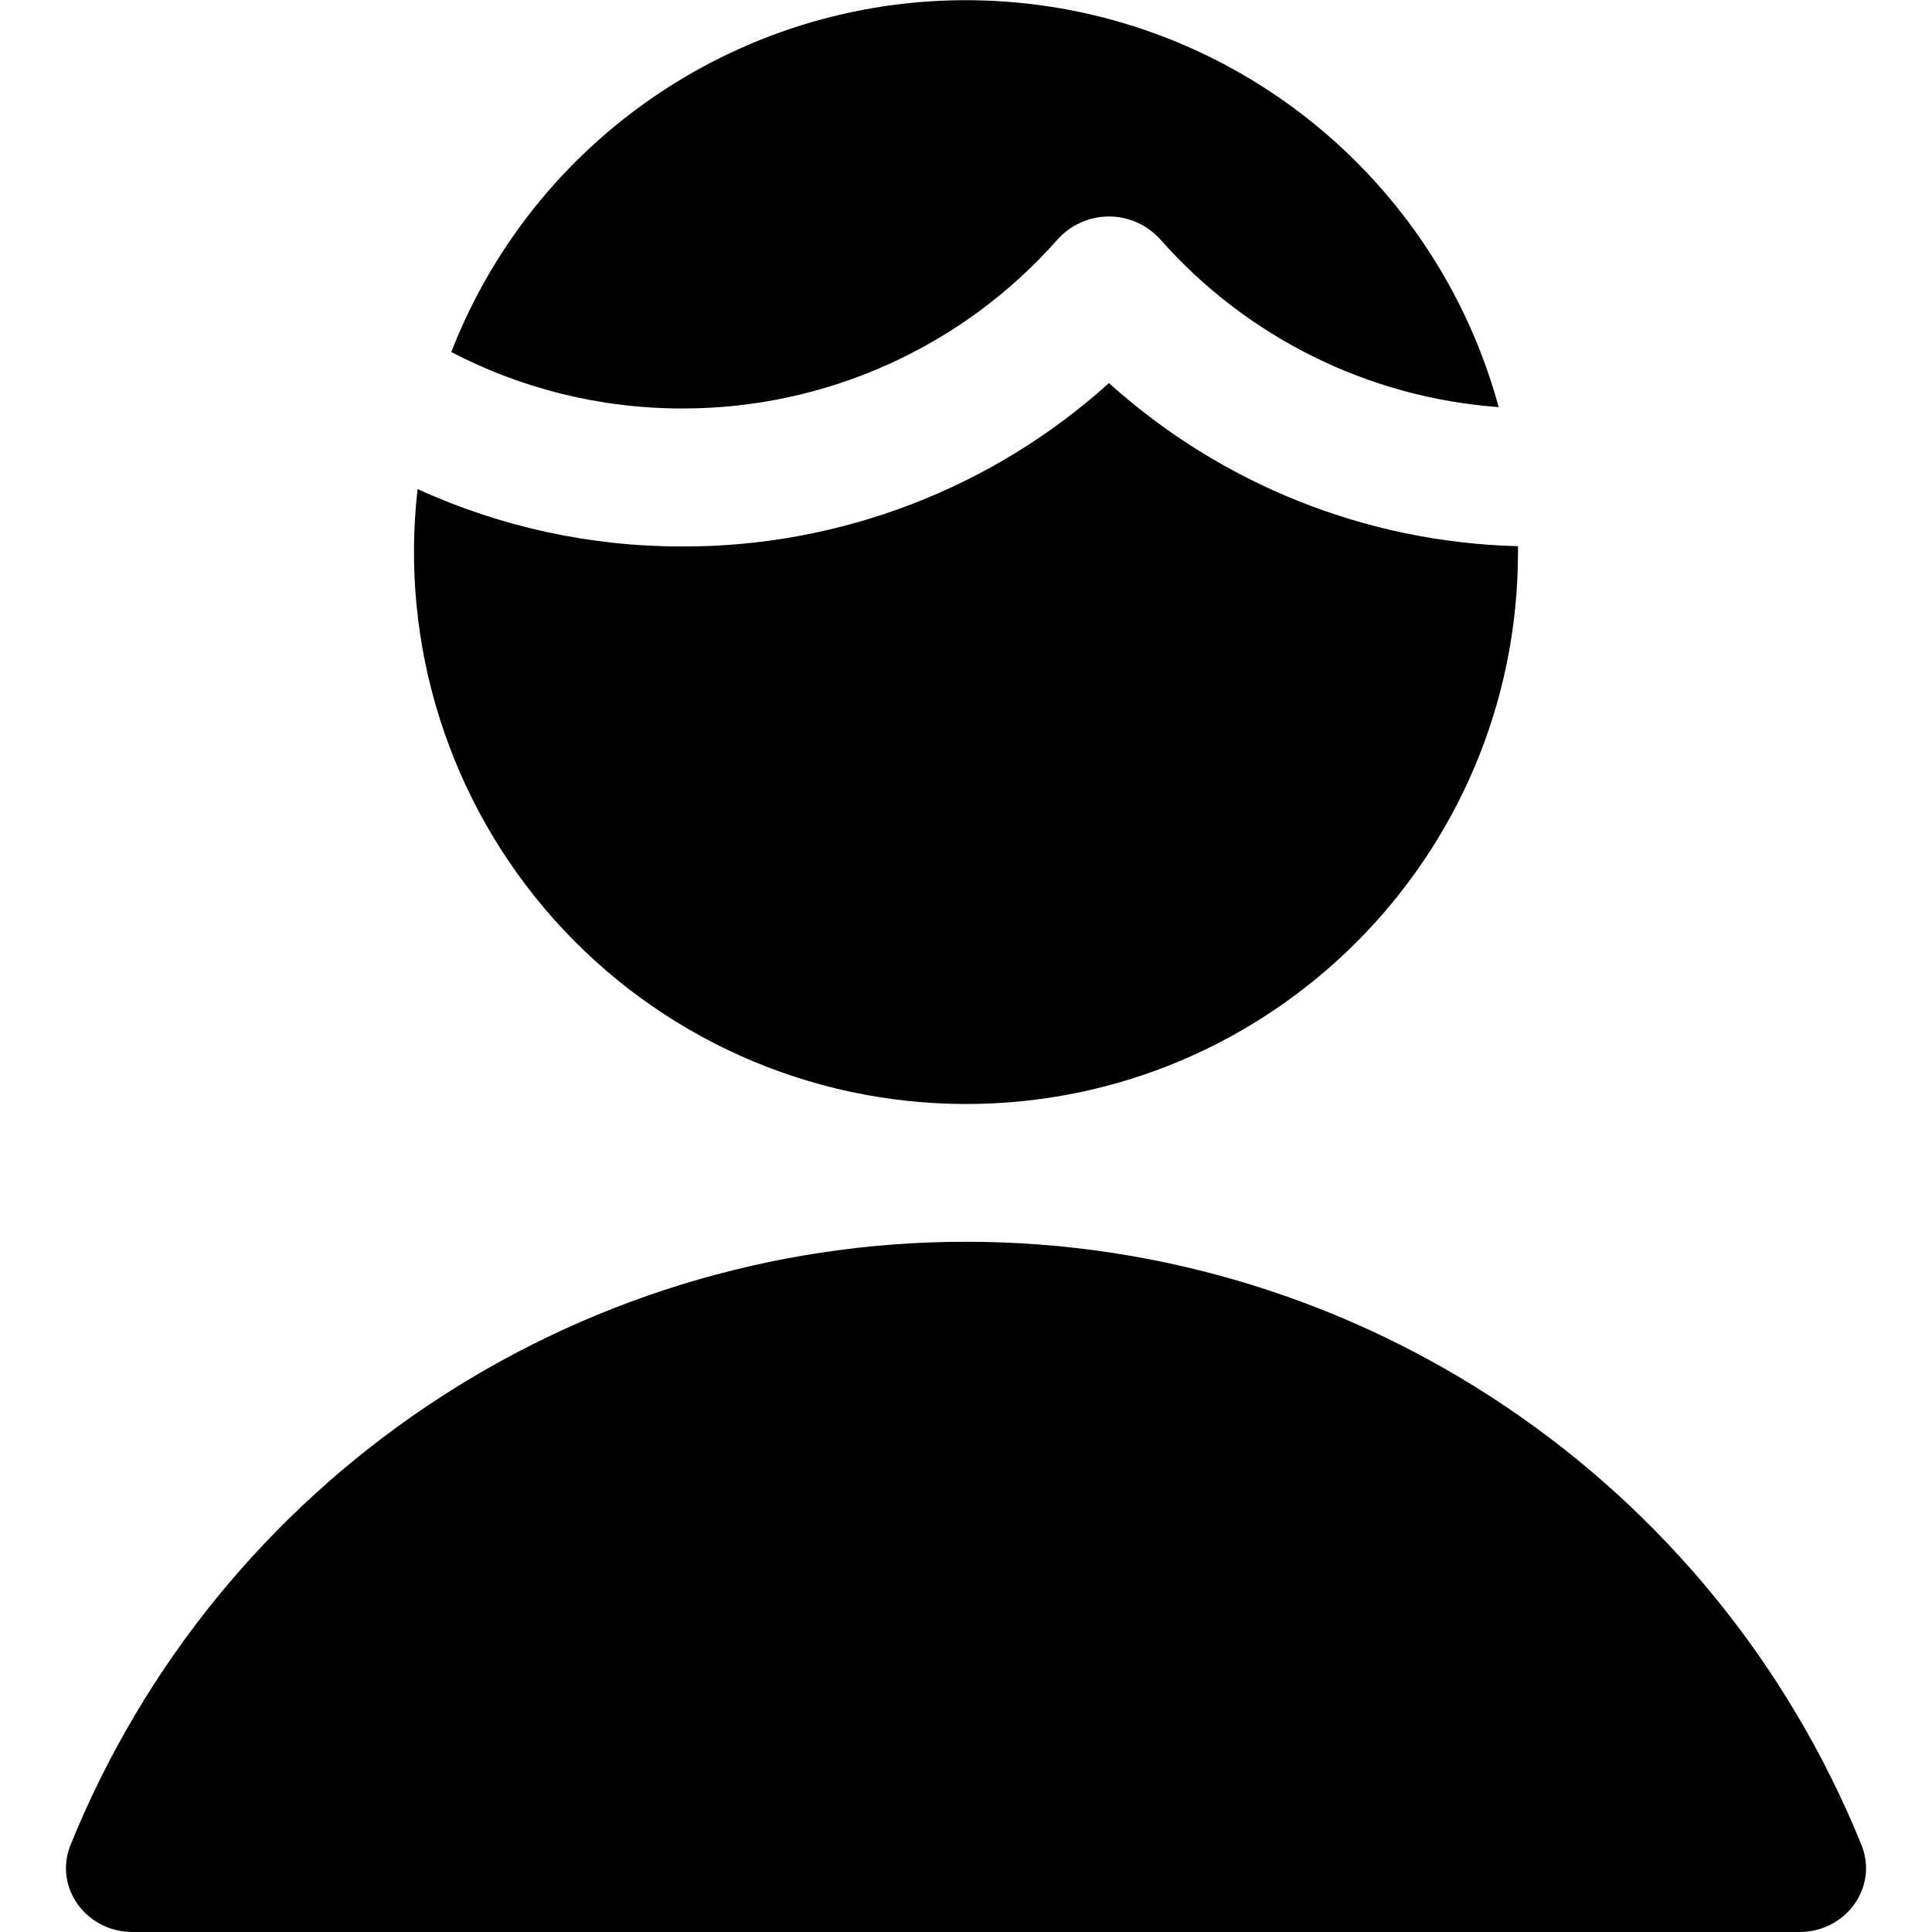
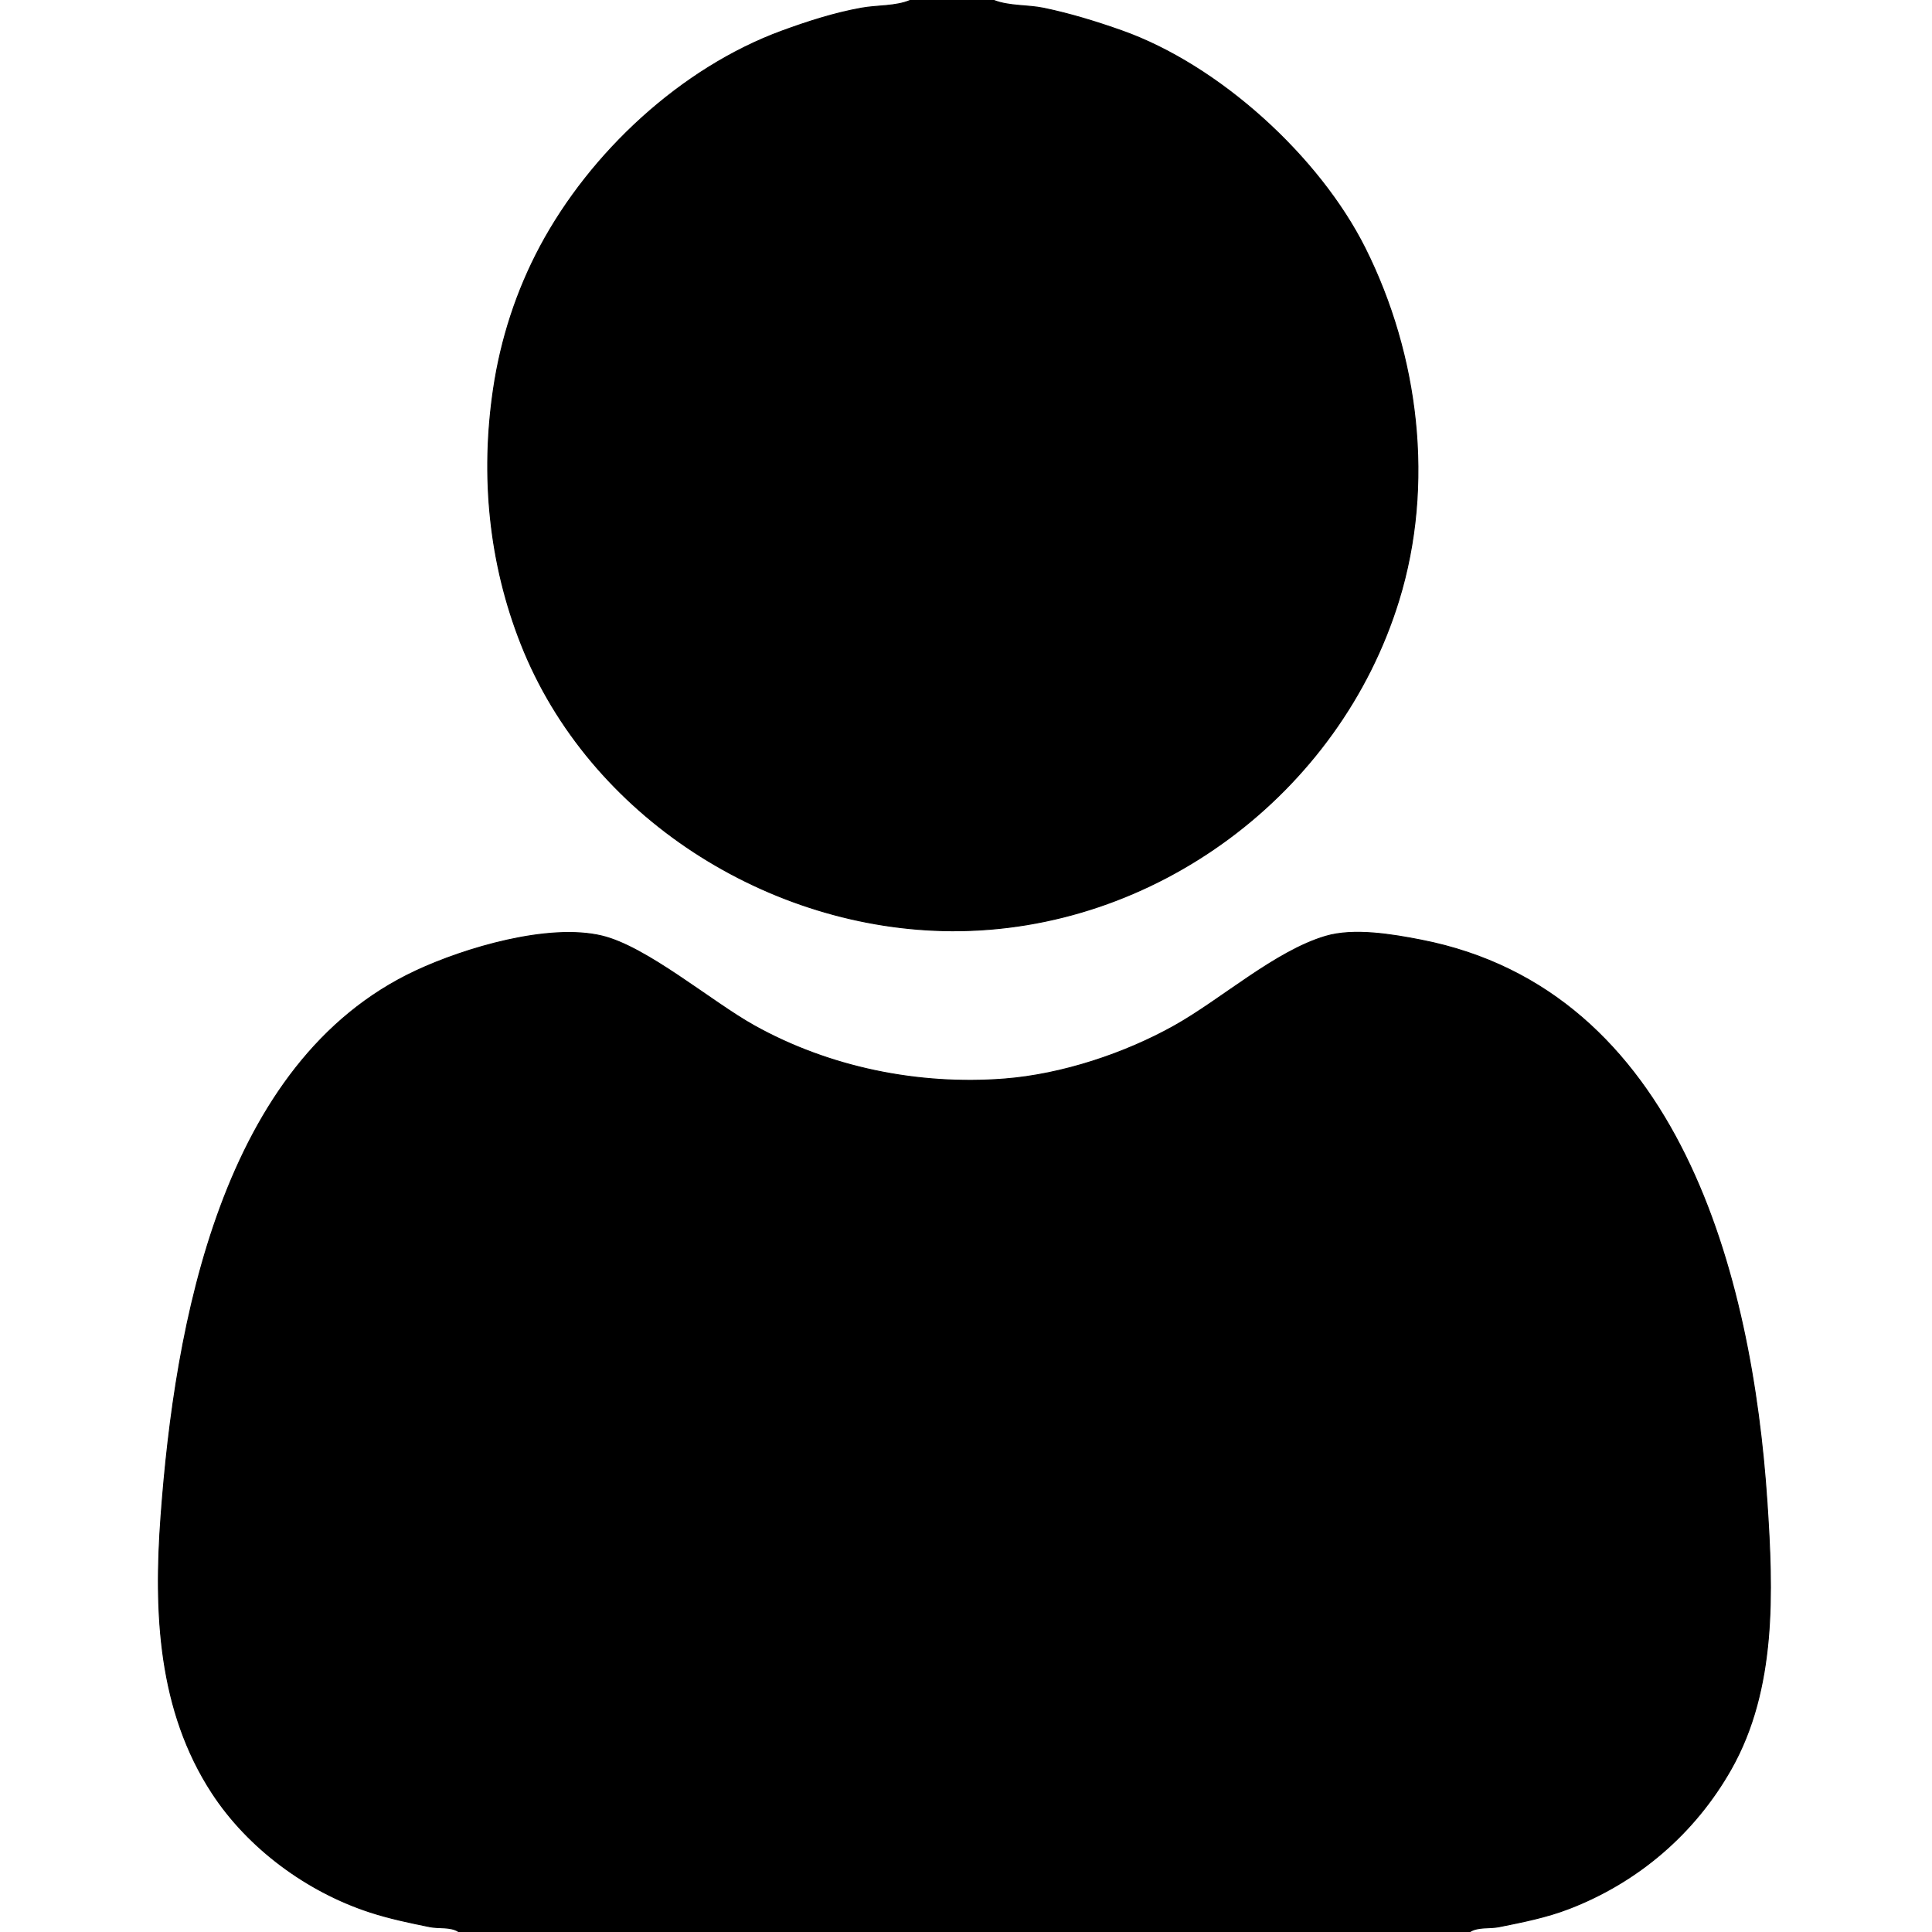
- <svg xmlns="http://www.w3.org/2000/svg" fill="none" viewBox="0 0 14 14">
-   <path fill="#000000" fill-rule="evenodd" d="M7 8a4 4 0 0 0 4-4v-.042a4.6 4.6 0 0 1-2.964-1.182 4.6 4.6 0 0 1-3.09 1.184 4.6 4.6 0 0 1-1.92-.416A4 4 0 0 0 7 8m1.41-6.263a3.62 3.62 0 0 0 2.45 1.213 4.002 4.002 0 0 0-7.59-.399c.501.261 1.07.409 1.675.409a3.62 3.62 0 0 0 2.717-1.223.5.5 0 0 1 .748 0M.512 13.367a7.002 7.002 0 0 1 12.976 0c.126.31-.114.633-.448.633H.96c-.334 0-.574-.323-.448-.633" clip-rule="evenodd" />
+ <svg xmlns="http://www.w3.org/2000/svg" viewBox="0 0 512 512" width="512" height="512">
+   <path d="M241.26 0.08C248.61 0.08 255.96 0.08 263.31 0.08C267.39 1.71 272.32 1.29 276.61 2.18C283.71 3.66 290.59 5.78 297.39 8.19C323.04 17.31 349.6 41.46 361.78 65.81C375.96 94.17 380.15 128.44 370.69 159.14C354.92 210.35 305.99 246.9 252.27 246.67C203.9 246.46 156.21 216.49 138.13 170.76C129.6 149.18 127.37 126.06 130.78 103.08C132.73 89.91 136.89 77.08 143.17 65.32C156.5 40.39 180.54 18.02 207.19 8.23C214.01 5.73 221.12 3.44 228.31 2.15C232.43 1.4 237.42 1.74 241.26 0.08ZM389.53 511.92C300.21 511.92 210.88 511.92 121.55 511.92C119.45 510.5 116.31 511.1 113.86 510.6C108.5 509.51 103.24 508.42 98.05 506.73C81.5 501.35 65.81 489.88 56.22 475.19C41.93 453.31 40.79 427.32 42.66 401.88C46.36 351.44 58.57 281.37 110.22 257.28C123.19 251.23 145.31 244.65 159.5 248.04C171.36 250.87 188.41 265.41 199.79 271.77C219.77 282.93 243.4 287.71 266.18 285.94C281.34 284.77 298.09 279.23 311.3 271.81C323.73 264.84 337.93 252.09 351.29 248.13C358.8 245.9 369.07 247.65 376.64 249.13C445.05 262.51 464.27 338.13 468.27 398.01C469.85 421.68 470.81 447.53 458.77 468.82C449.12 485.88 434.08 498.77 415.82 505.8C409.82 508.12 403.5 509.36 397.21 510.62C394.74 511.11 391.69 510.54 389.53 511.92Z" fill="#000000" fill-rule="evenodd" stroke="#000000" stroke-width="0.25" stroke-linejoin="round" />
</svg>
